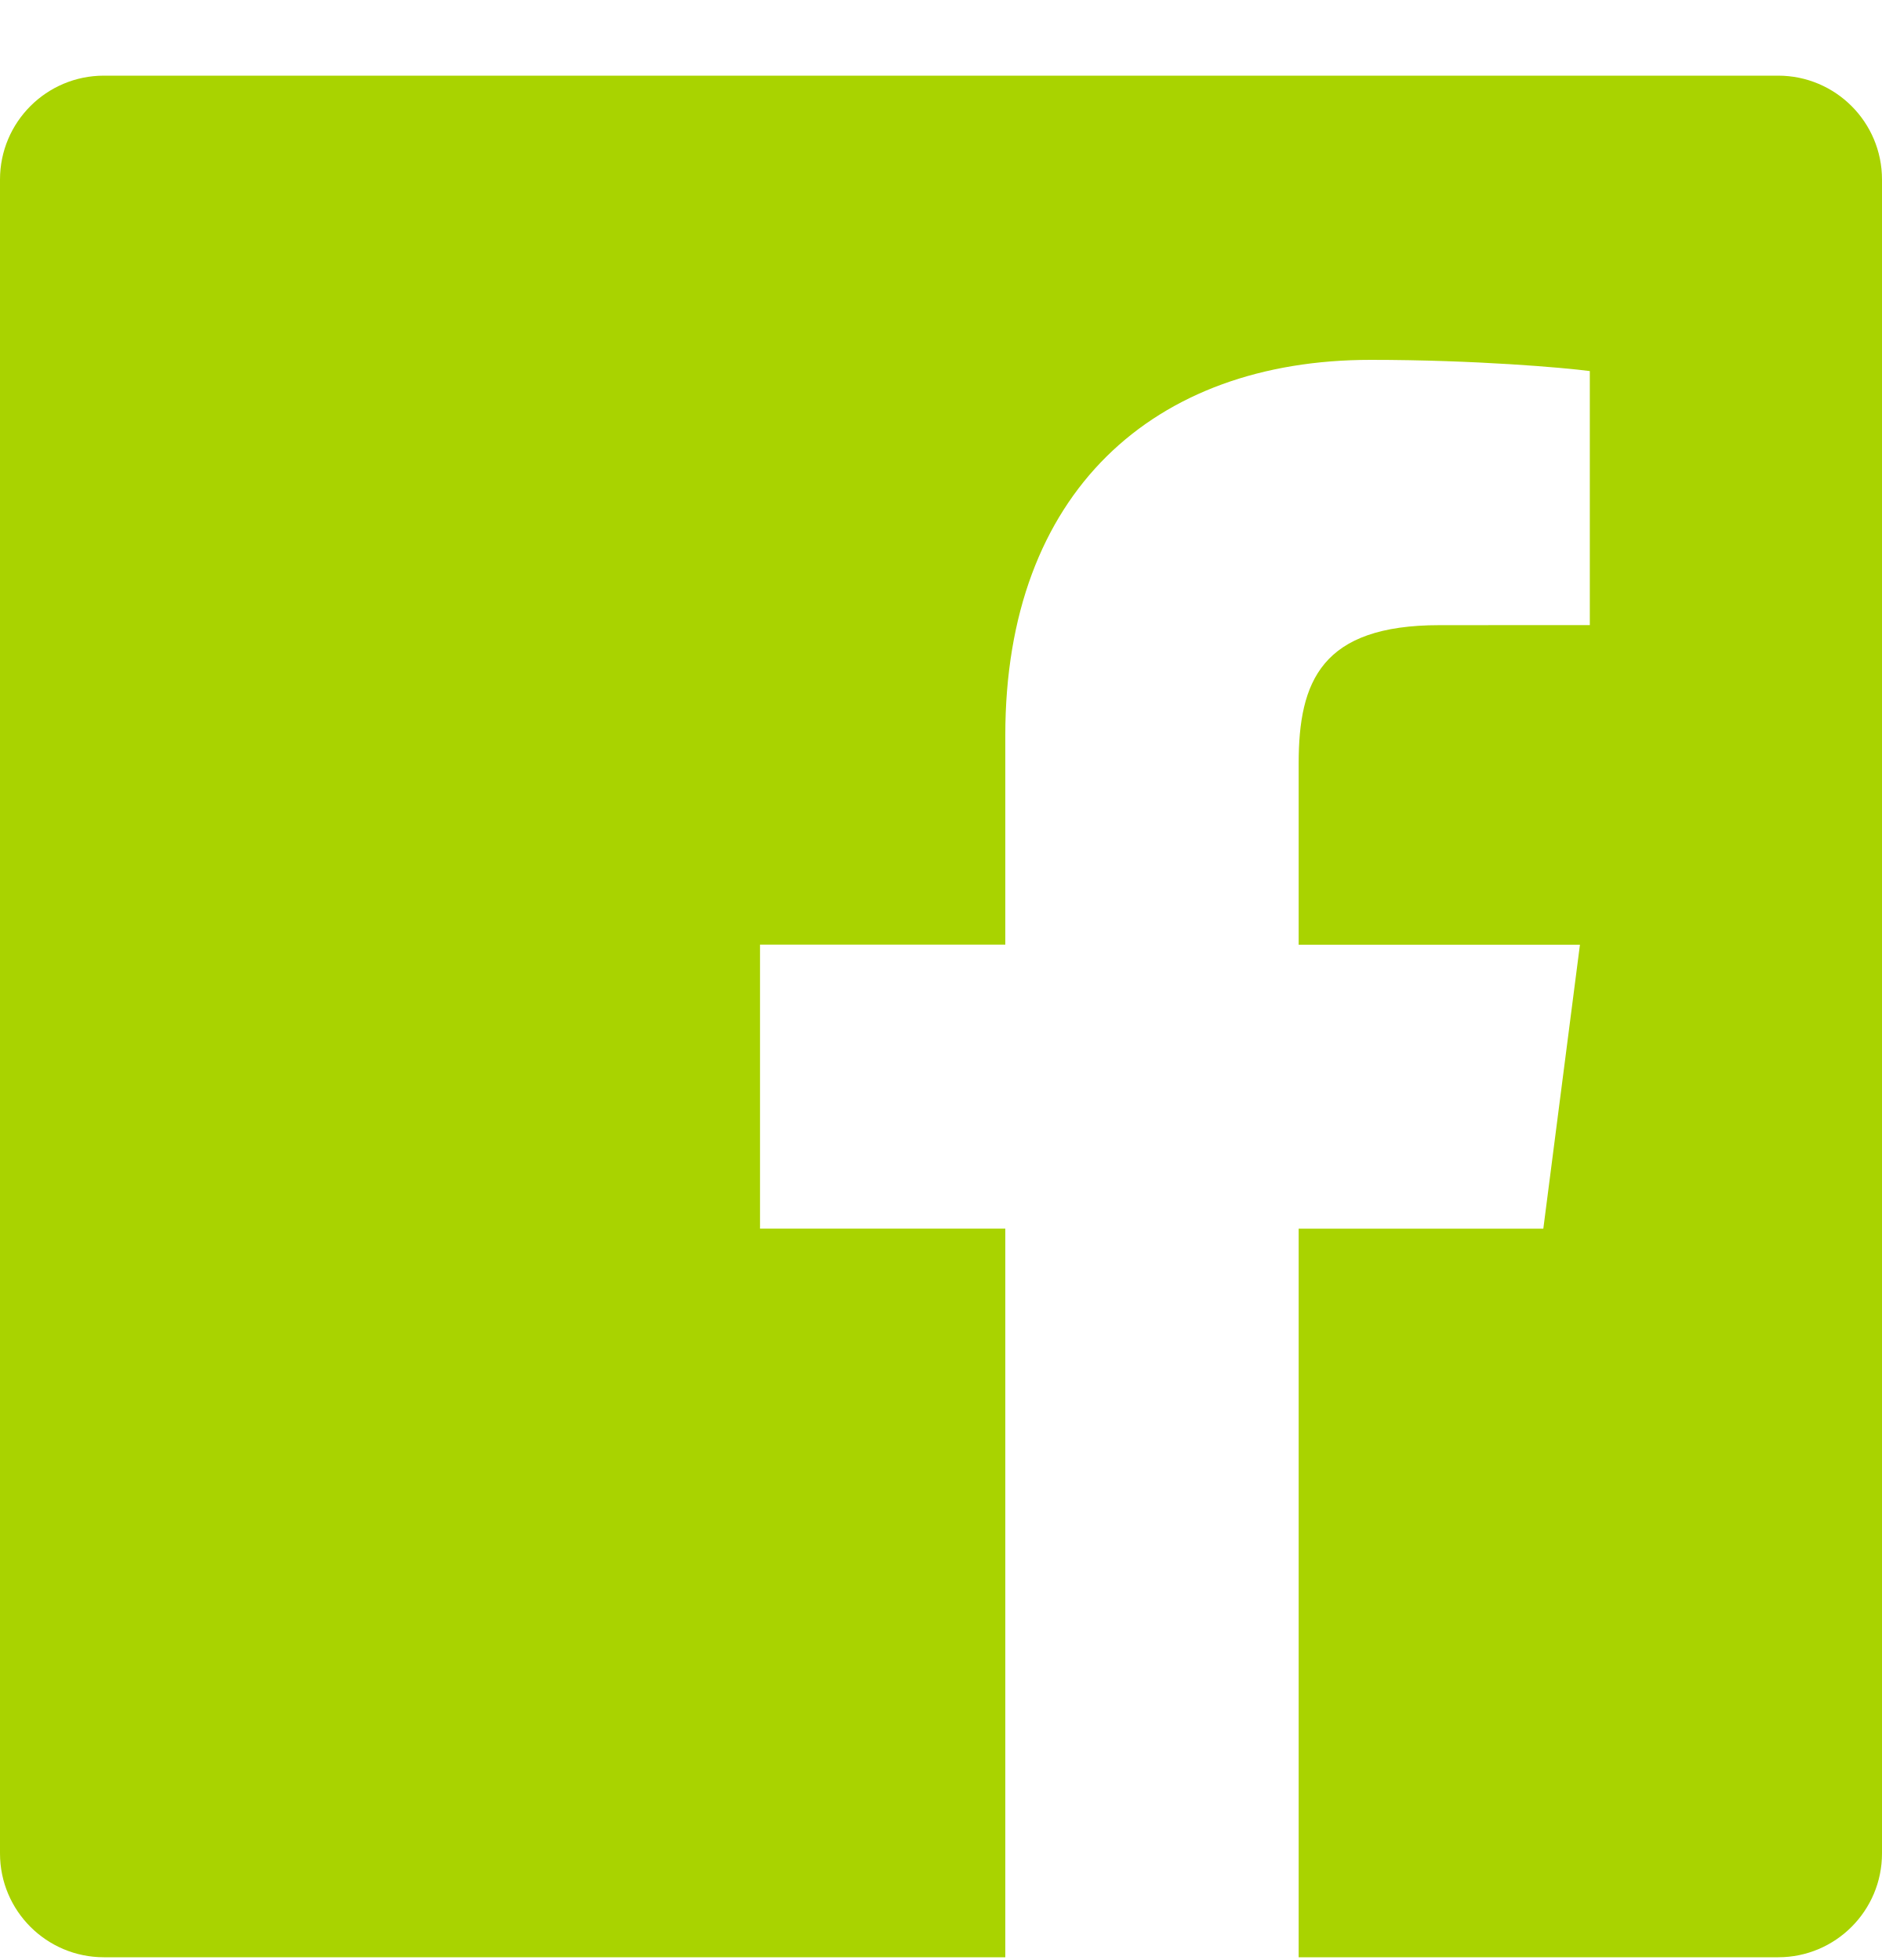
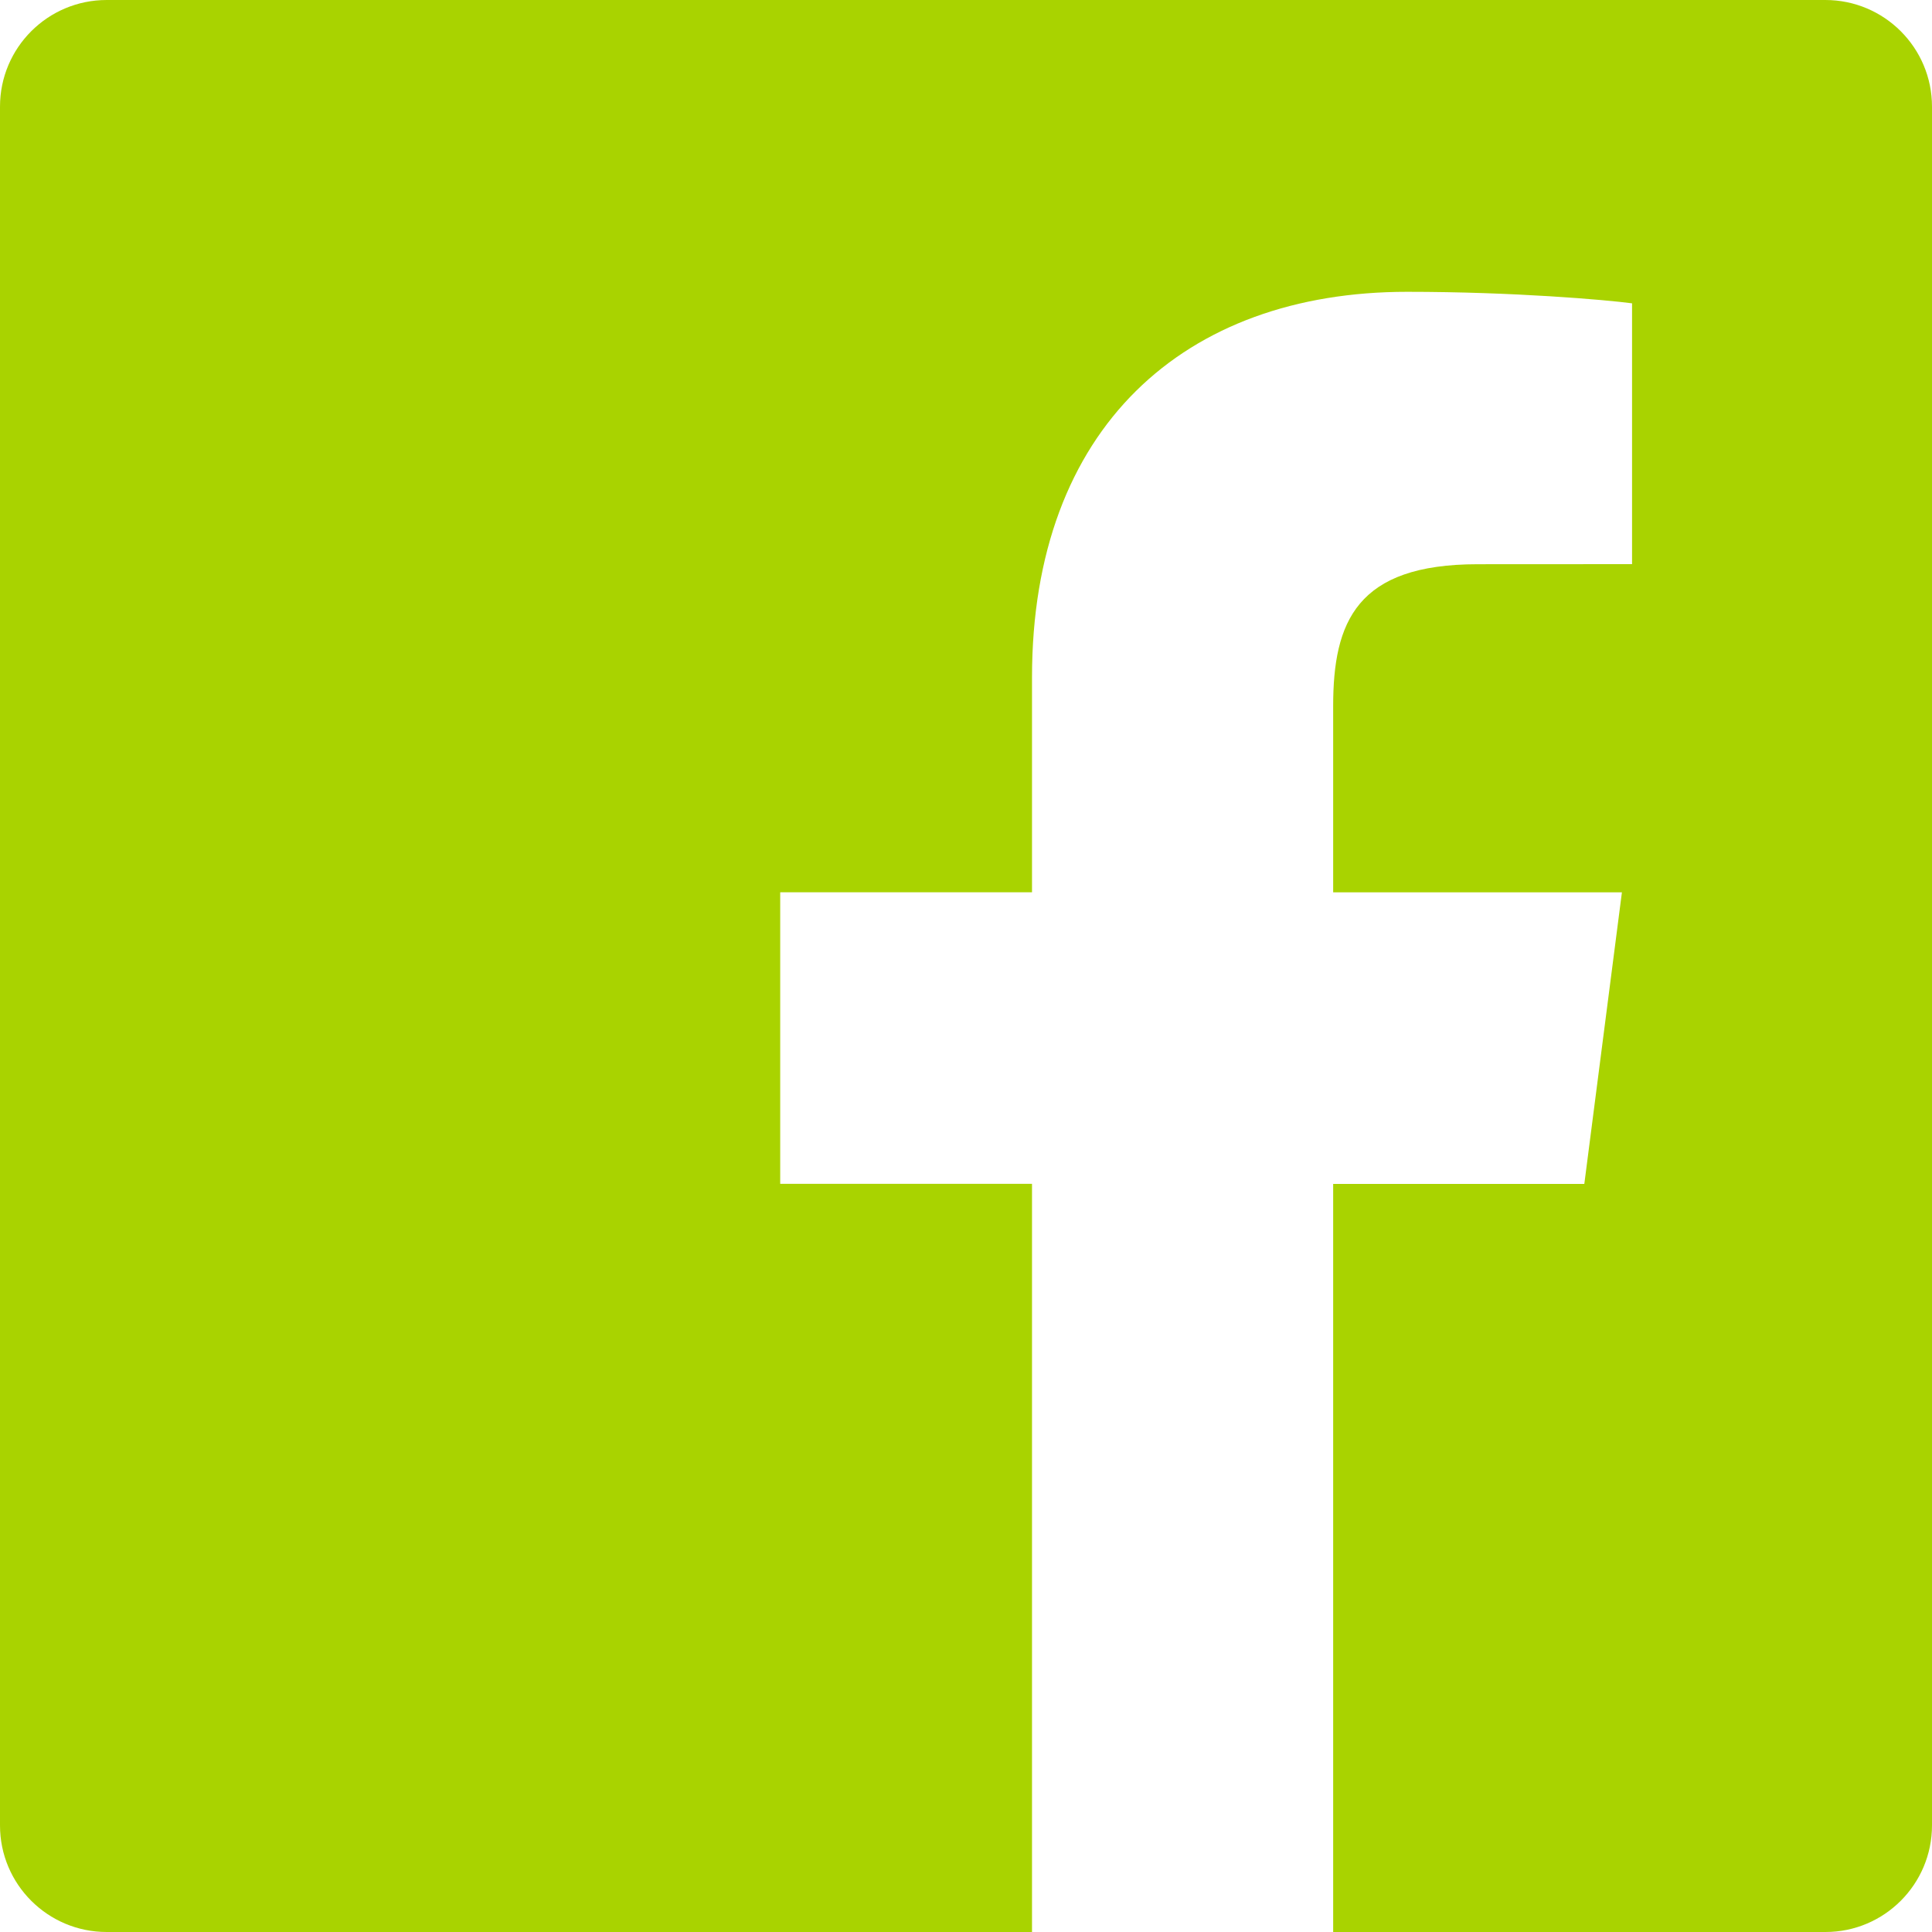
- <svg xmlns="http://www.w3.org/2000/svg" width="24" height="25" viewBox="0 0 24 25" fill="none">
-   <path d="M22.675 0.965H1.325C0.593 0.965 0 1.558 0 2.29V23.641C0 24.372 0.593 24.965 1.325 24.965H12.82V15.671H9.692V12.049H12.82V9.378C12.82 6.278 14.713 4.59 17.479 4.59C18.804 4.59 19.942 4.689 20.274 4.733V7.973L18.356 7.974C16.852 7.974 16.561 8.689 16.561 9.737V12.05H20.148L19.681 15.672H16.561V24.965H22.677C23.407 24.965 24 24.372 24 23.64V2.29C24 1.558 23.407 0.965 22.675 0.965Z" fill="#A9D300" />
+ <svg xmlns="http://www.w3.org/2000/svg" width="24" height="24" viewBox="0 0 24 24" fill="none">
+   <path d="M22.675 0H1.325C0.593 0 0 0.593 0 1.325V22.676C0 23.407 0.593 24 1.325 24H12.82V14.706H9.692V11.084H12.82V8.413C12.82 5.313 14.713 3.625 17.479 3.625C18.804 3.625 19.942 3.724 20.274 3.768V7.008L18.356 7.009C16.852 7.009 16.561 7.724 16.561 8.772V11.085H20.148L19.681 14.707H16.561V24H22.677C23.407 24 24 23.407 24 22.675V1.325C24 0.593 23.407 0 22.675 0Z" fill="#A9D300" />
</svg>
